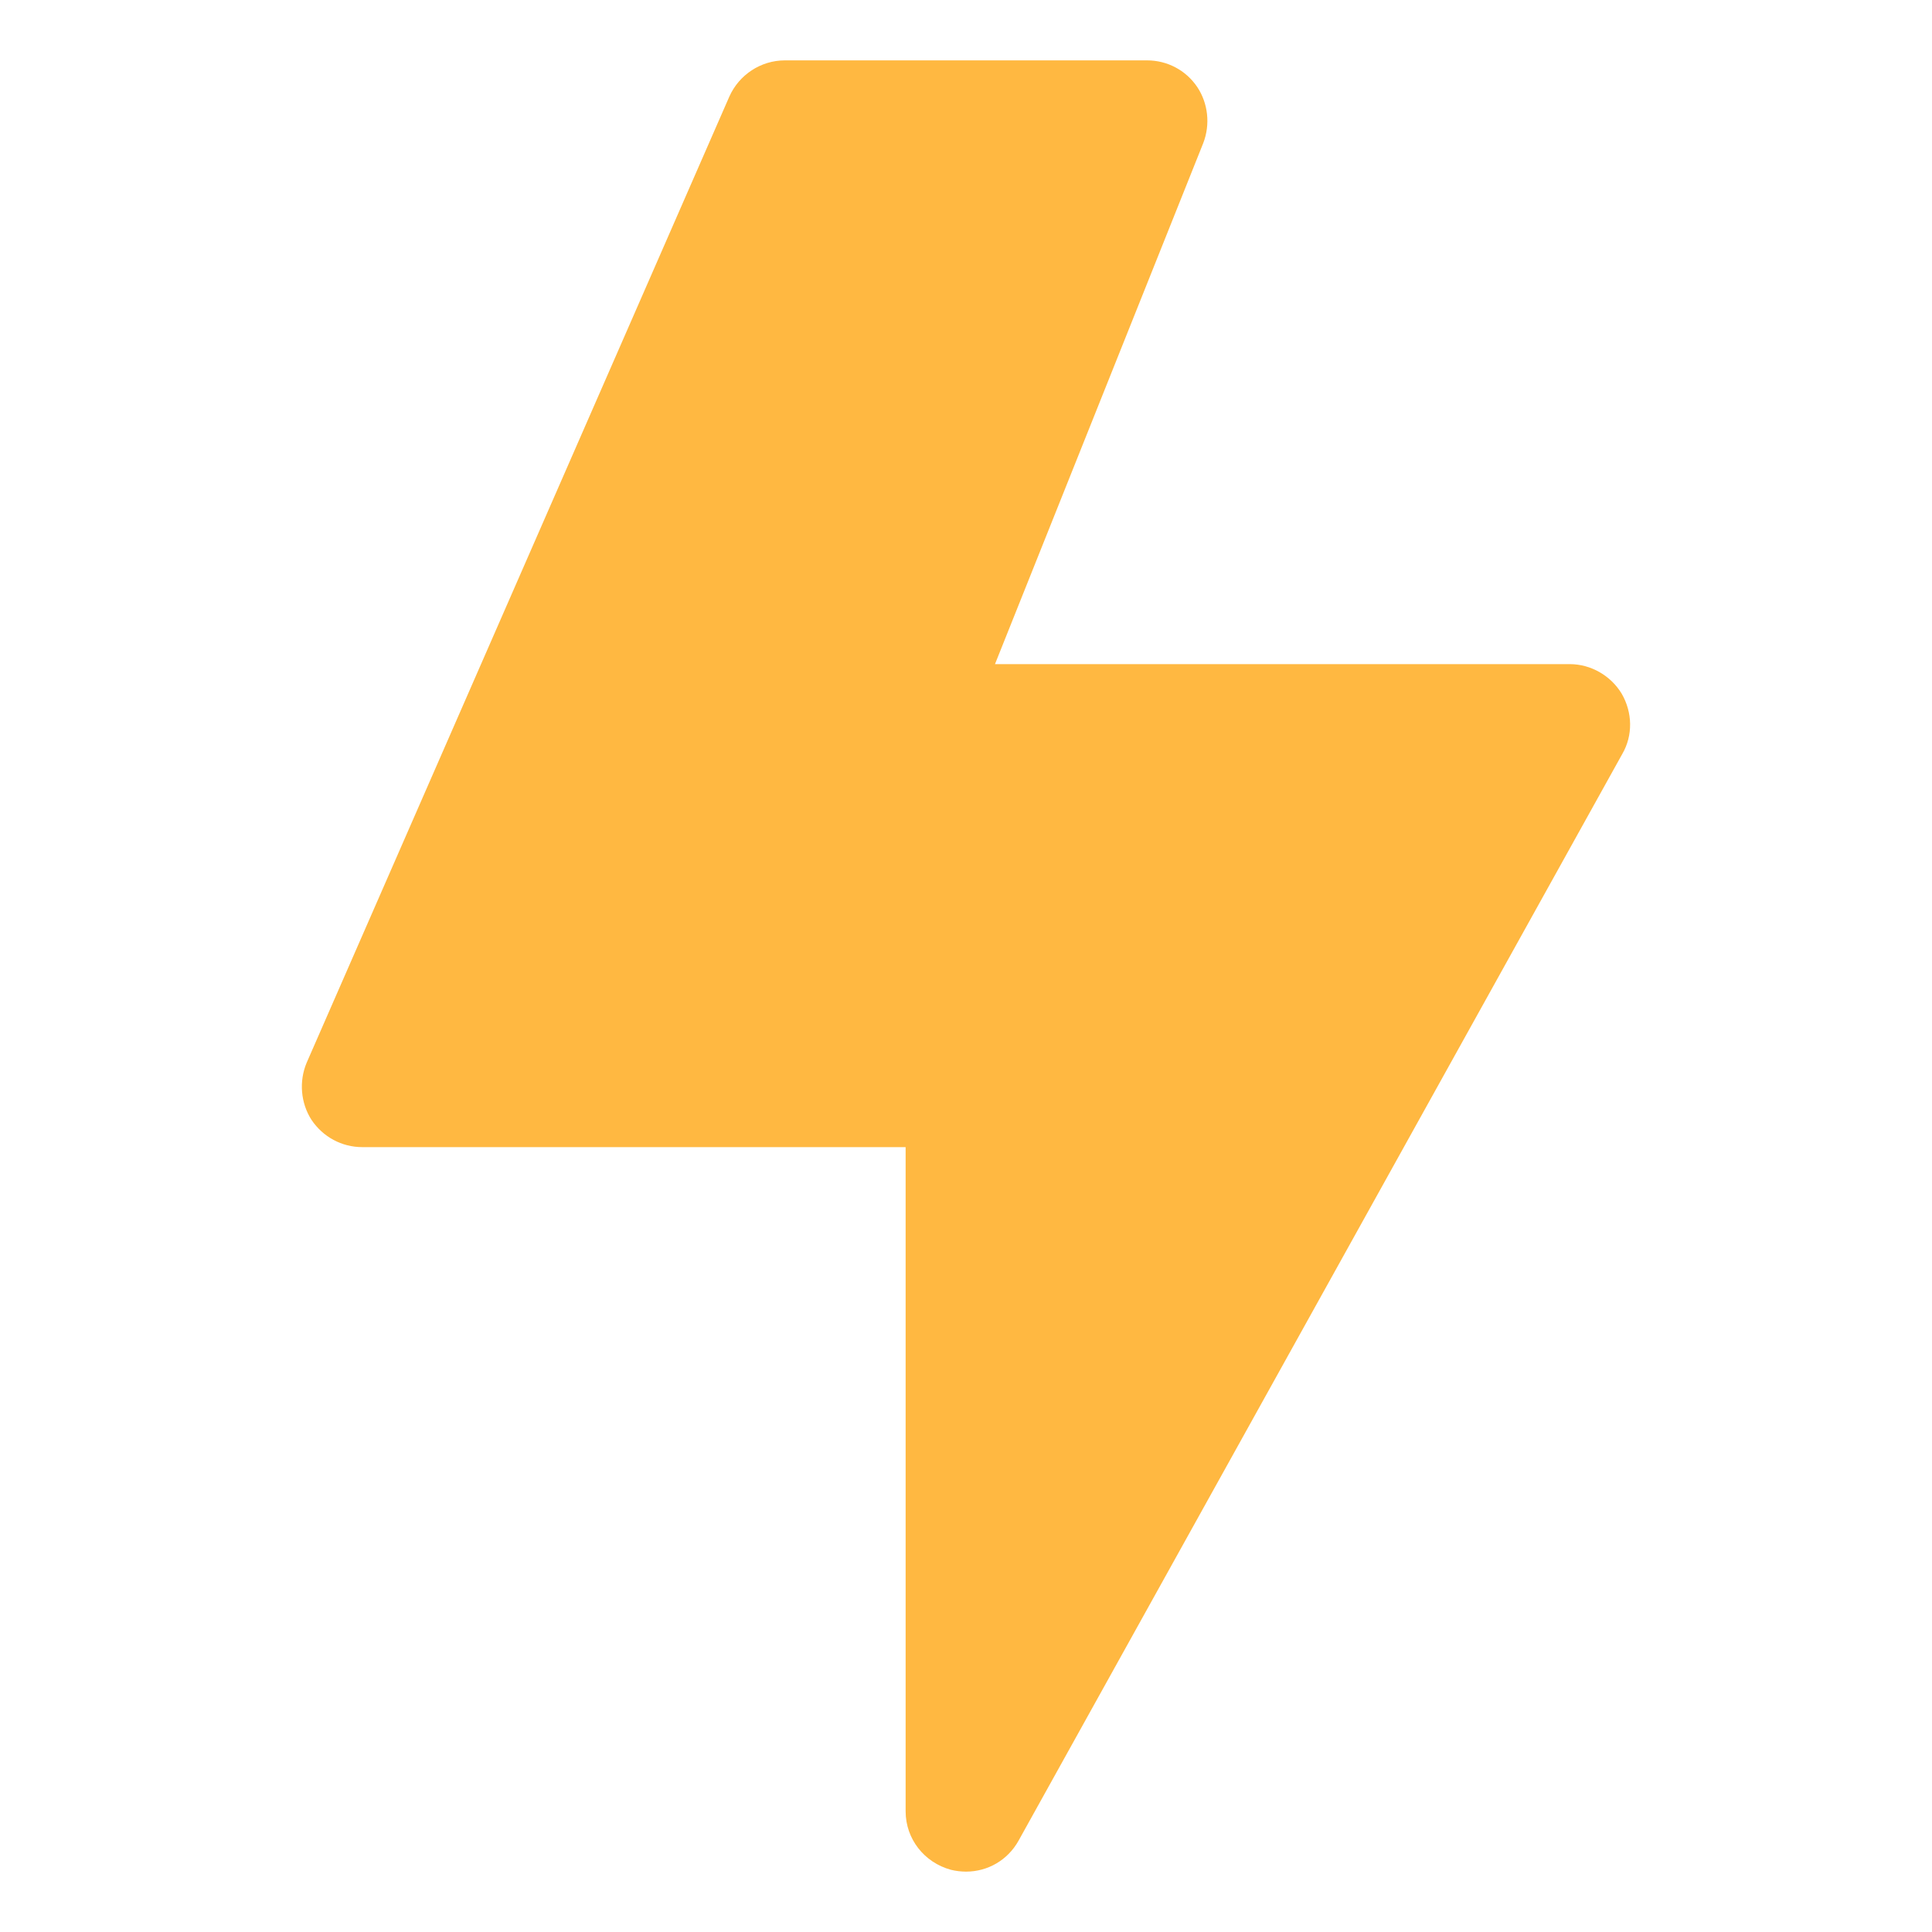
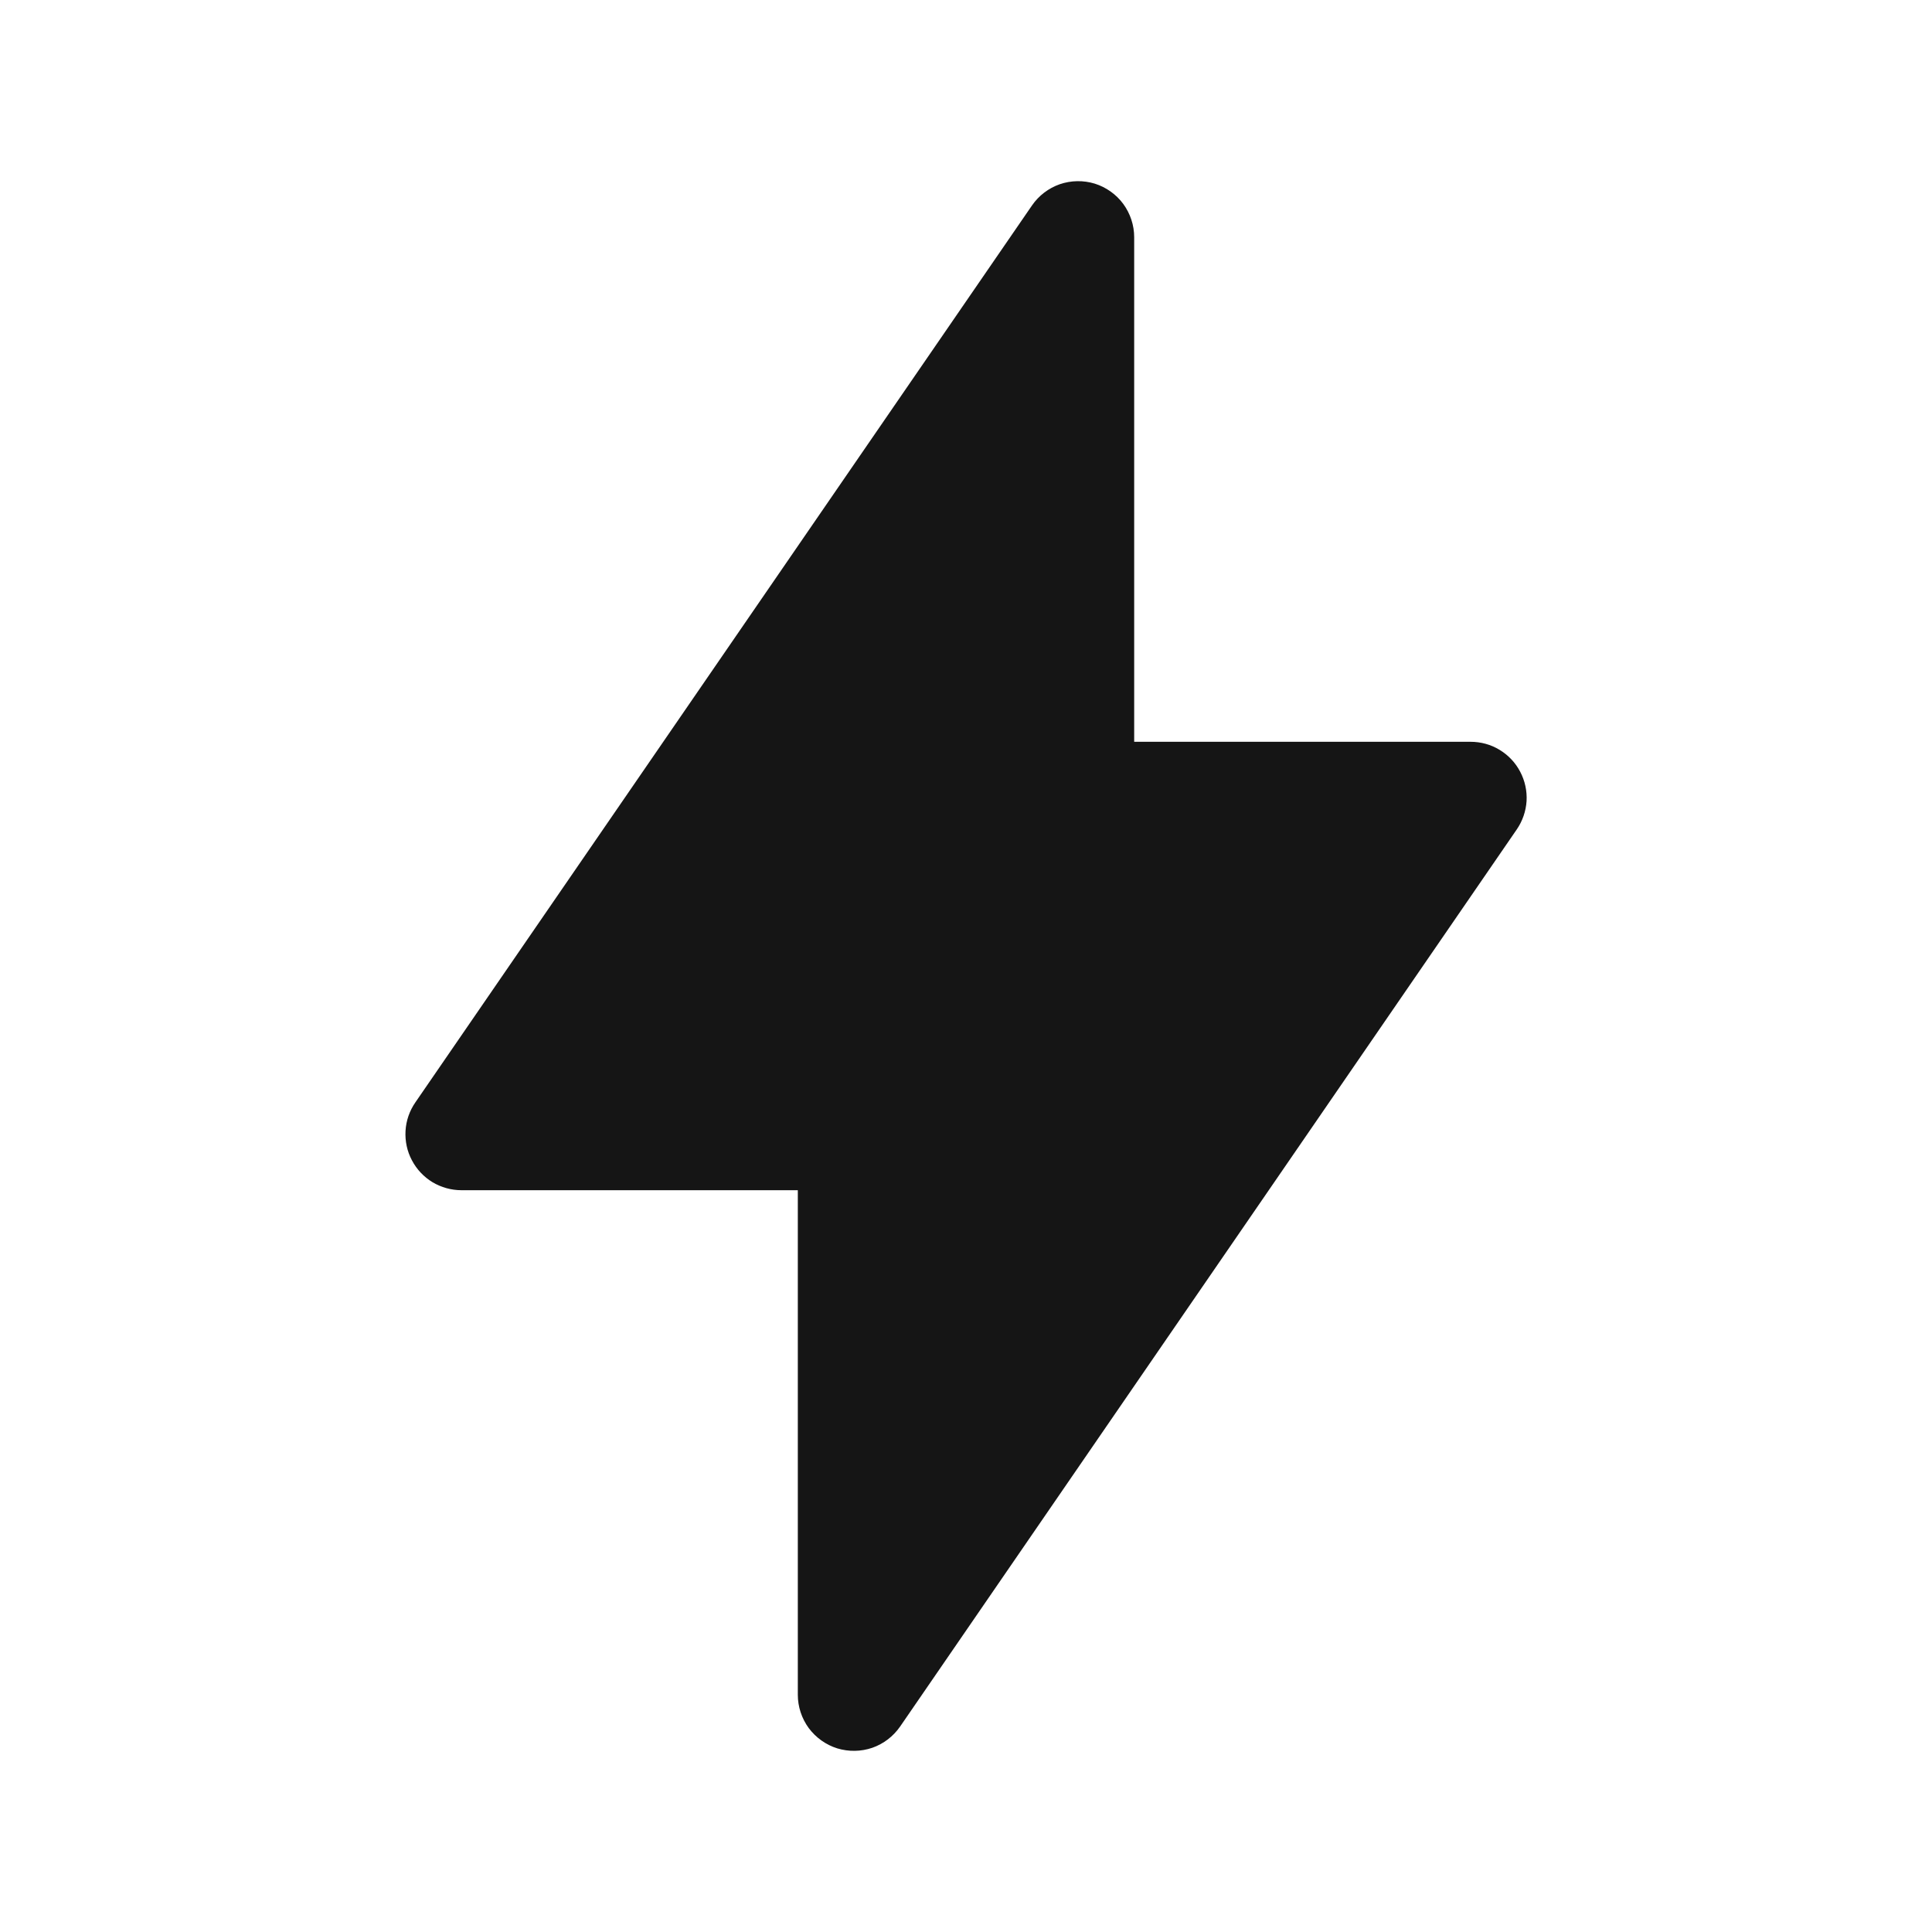
- <svg xmlns="http://www.w3.org/2000/svg" width="24" height="24" viewBox="0 0 24 24" fill="none">
-   <path d="M20.152 9.367L12.652 22.867C12.517 23.108 12.27 23.25 12 23.25C11.94 23.25 11.872 23.242 11.812 23.227C11.482 23.137 11.25 22.845 11.25 22.5V14.25H4.5C4.245 14.25 4.012 14.123 3.87 13.912C3.735 13.703 3.712 13.432 3.81 13.2L9.06 1.2C9.18 0.93 9.45 0.75 9.75 0.75H14.25C14.497 0.75 14.73 0.87 14.872 1.08C15.007 1.282 15.037 1.545 14.947 1.778L12.36 8.25H19.5C19.762 8.25 20.01 8.393 20.145 8.617C20.28 8.85 20.287 9.135 20.152 9.367Z" fill="#FFB841" />
+ <svg xmlns="http://www.w3.org/2000/svg" width="20" height="20" viewBox="0 0 20 20" fill="none">
+   <path fill-rule="evenodd" clip-rule="evenodd" d="M11.741 2.455C11.741 2.332 11.701 2.211 11.628 2.111C11.555 2.012 11.451 1.938 11.333 1.901C11.215 1.865 11.088 1.867 10.971 1.907C10.854 1.948 10.753 2.025 10.683 2.127L4.299 11.413C4.239 11.5 4.204 11.601 4.198 11.707C4.192 11.812 4.214 11.918 4.264 12.011C4.313 12.105 4.387 12.183 4.477 12.238C4.568 12.292 4.671 12.321 4.777 12.321H8.259V17.545C8.259 17.668 8.299 17.789 8.372 17.889C8.446 17.988 8.549 18.062 8.667 18.099C8.786 18.135 8.913 18.133 9.03 18.093C9.147 18.052 9.247 17.975 9.318 17.873L15.701 8.587C15.761 8.5 15.796 8.398 15.803 8.293C15.809 8.187 15.786 8.082 15.737 7.989C15.688 7.895 15.614 7.817 15.523 7.762C15.433 7.707 15.329 7.679 15.223 7.679H11.741V2.455Z" fill="#151515" />
</svg>
